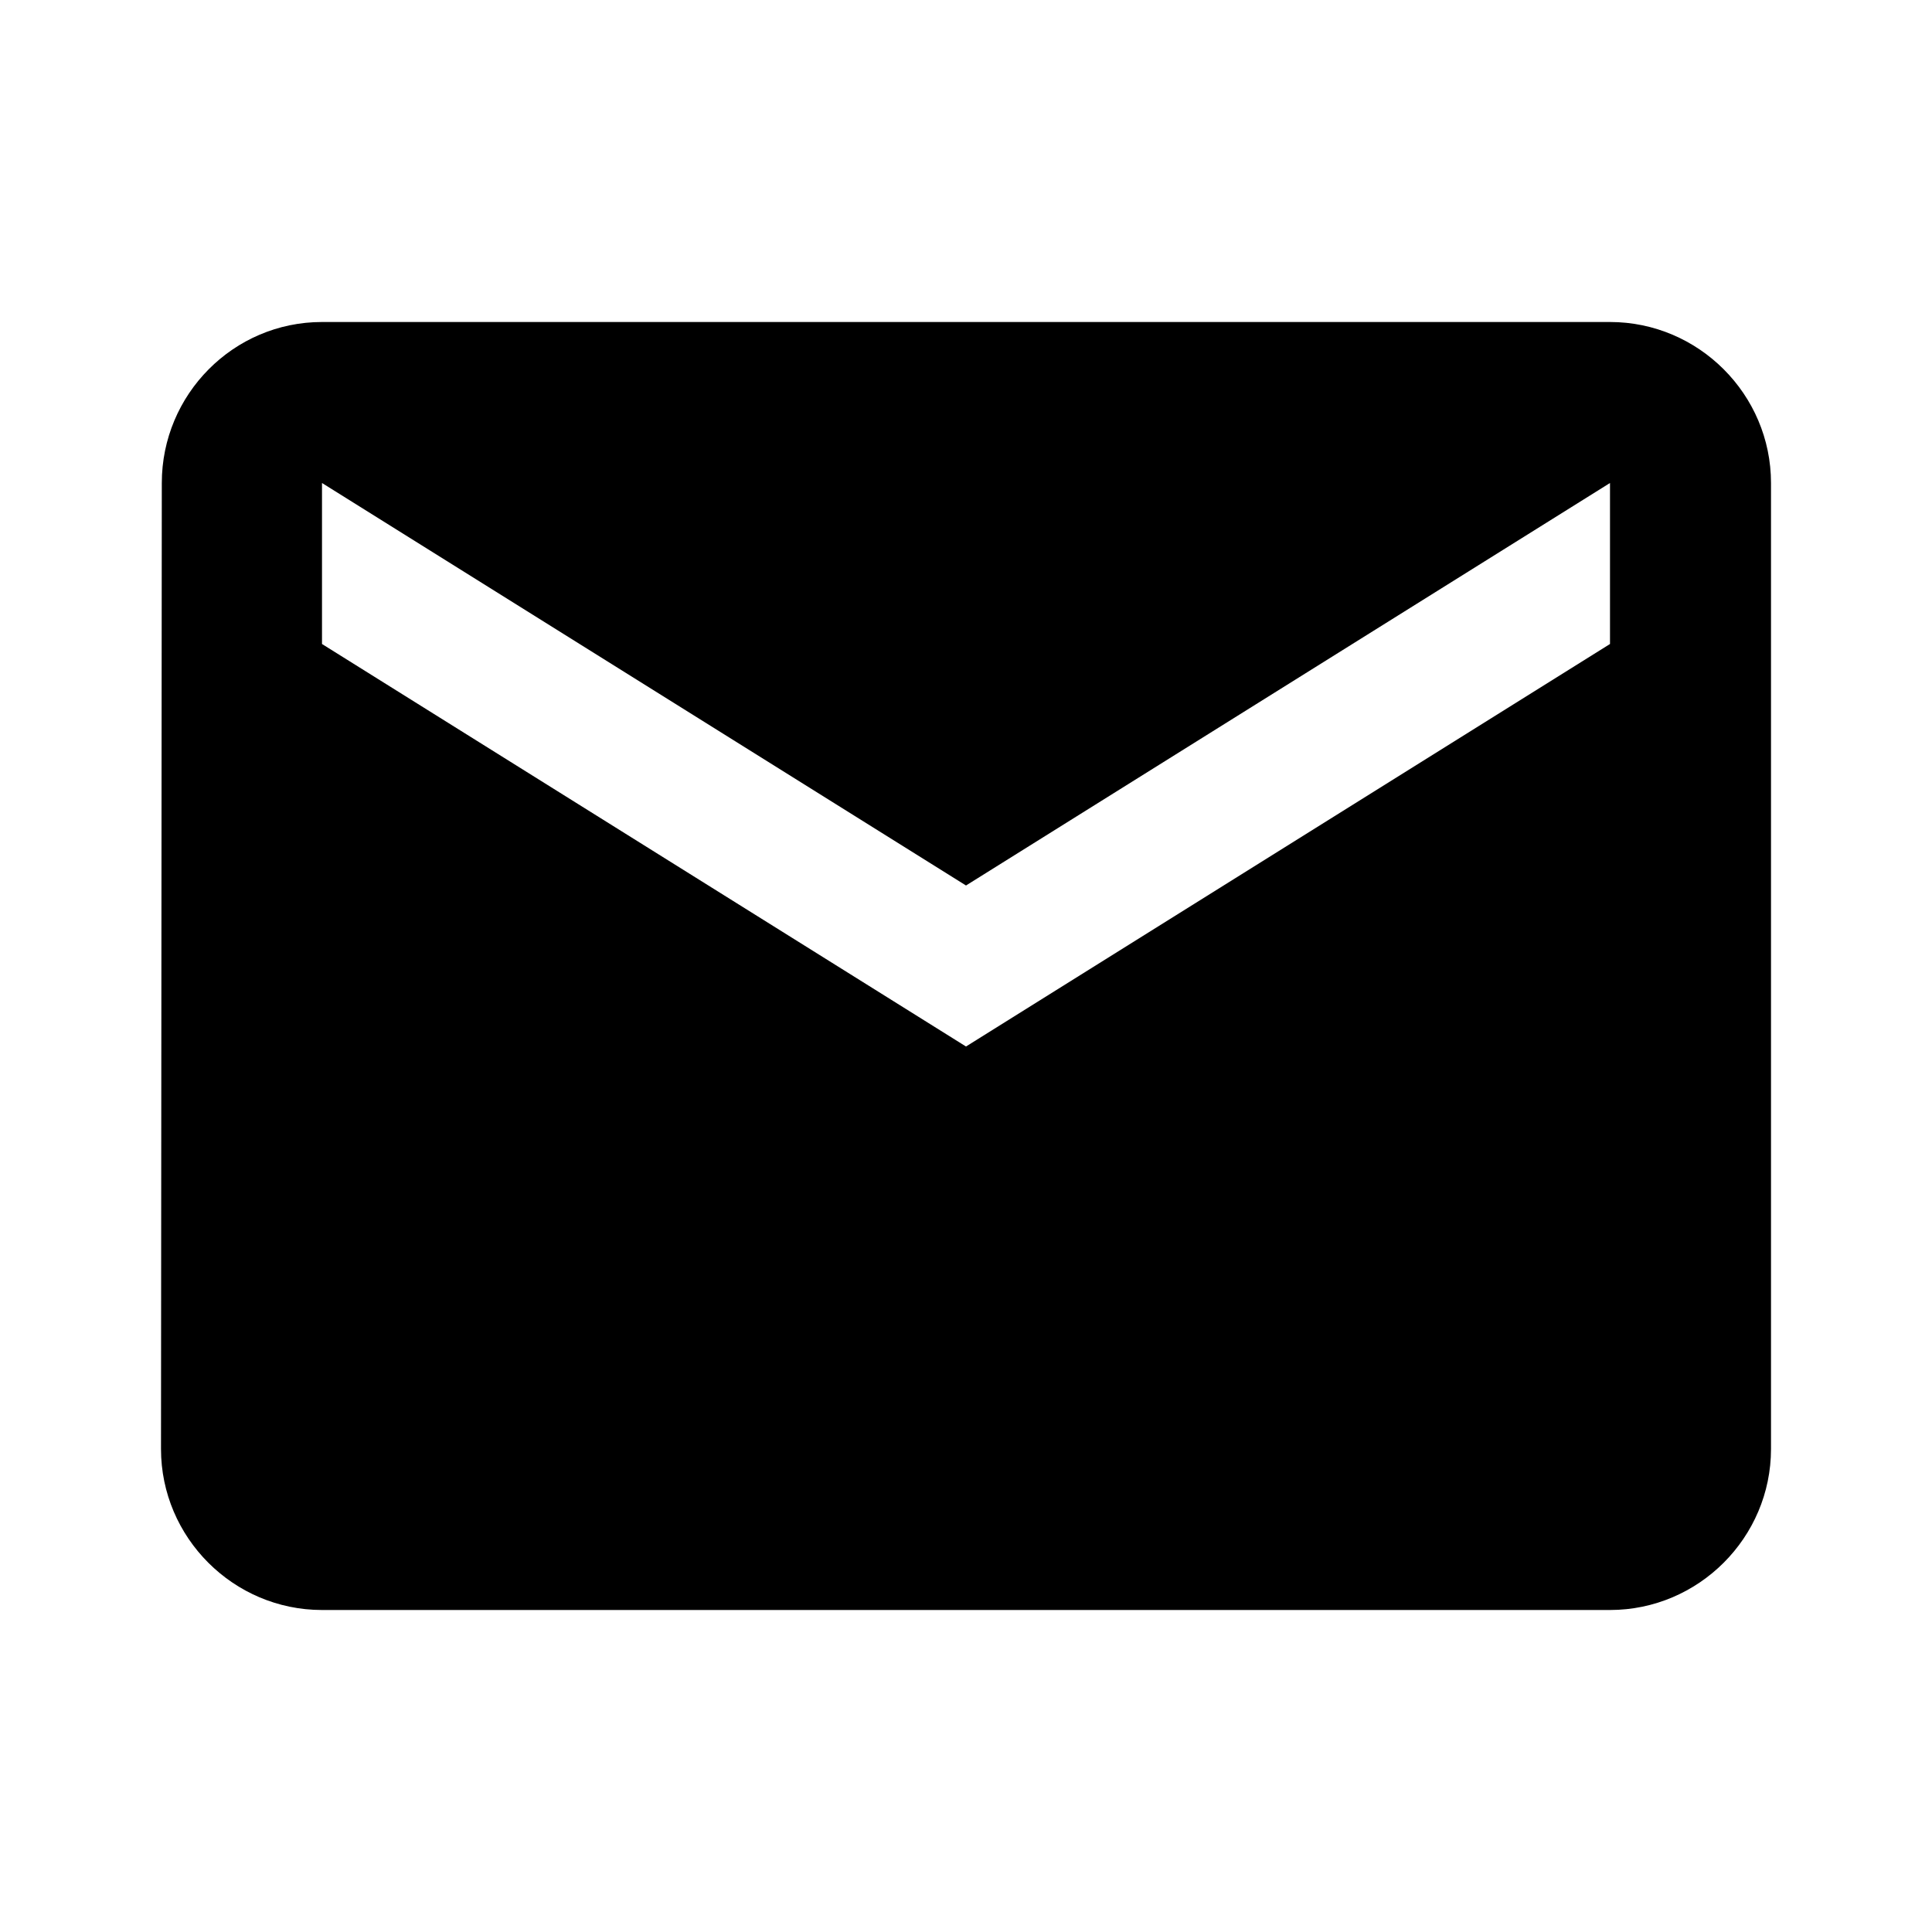
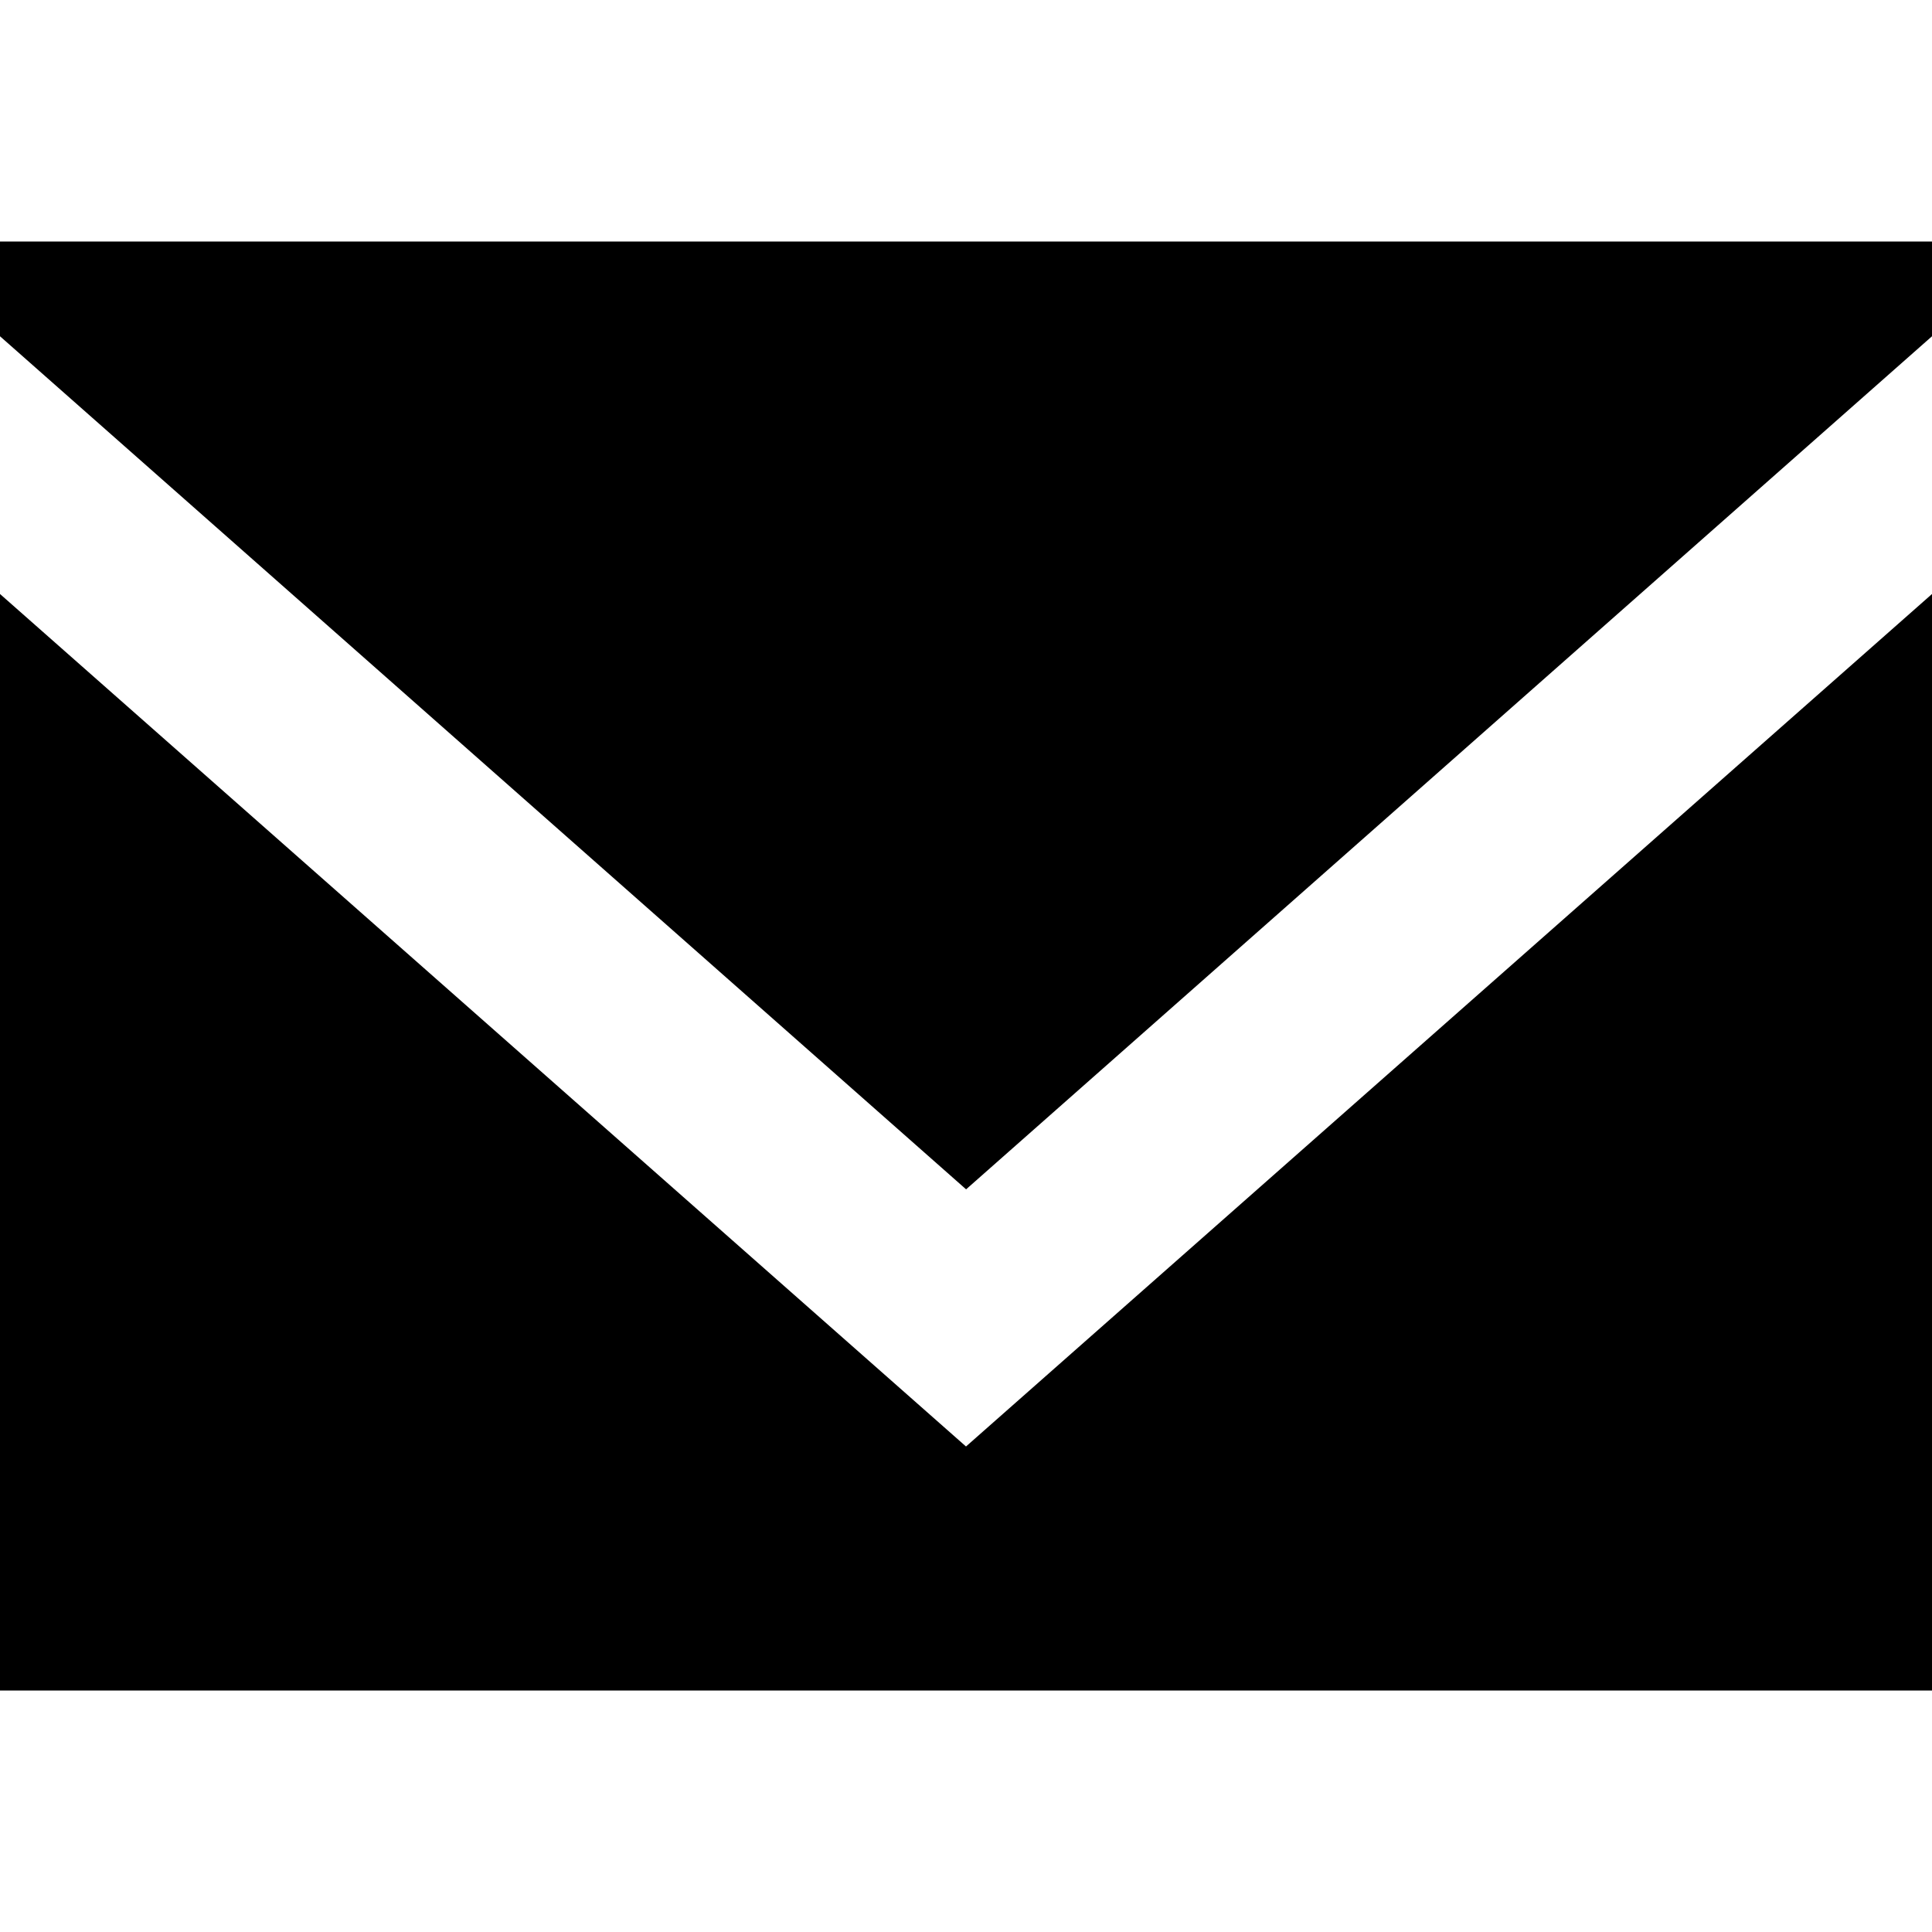
- <svg xmlns="http://www.w3.org/2000/svg" width="24" height="24" viewBox="0 0 24 24" fill="currentColor">
-   <path d="M20 4H4c-1.1 0-1.99.9-1.99 2L2 18c0 1.1.9 2 2 2h16c1.1 0 2-.9 2-2V6c0-1.1-.9-2-2-2zm0 4l-8 5-8-5V6l8 5 8-5v2z" />
+ <svg xmlns="http://www.w3.org/2000/svg" width="800px" height="800px" viewBox="0 -2.5 20 20" version="1.1">
+   <defs>
+ 
+ </defs>
+   <g id="Page-1" stroke="none" stroke-width="1" fill="none" fill-rule="evenodd">
+     <g id="Dribbble-Light-Preview" transform="translate(-340, -922)" fill="#000000">
+       <g id="icons" transform="translate(56, 160)">
+         <path d="M294,774.474 L284,765.649 L284,777 L304,777 L304,765.649 L294,774.474 Z M294.001,771.812 L284,762.981 L284,762 L304,762 L304,762.981 L294.001,771.812 Z" id="email-[#1572]">
+ 
+ </path>
+       </g>
+     </g>
+   </g>
</svg>
